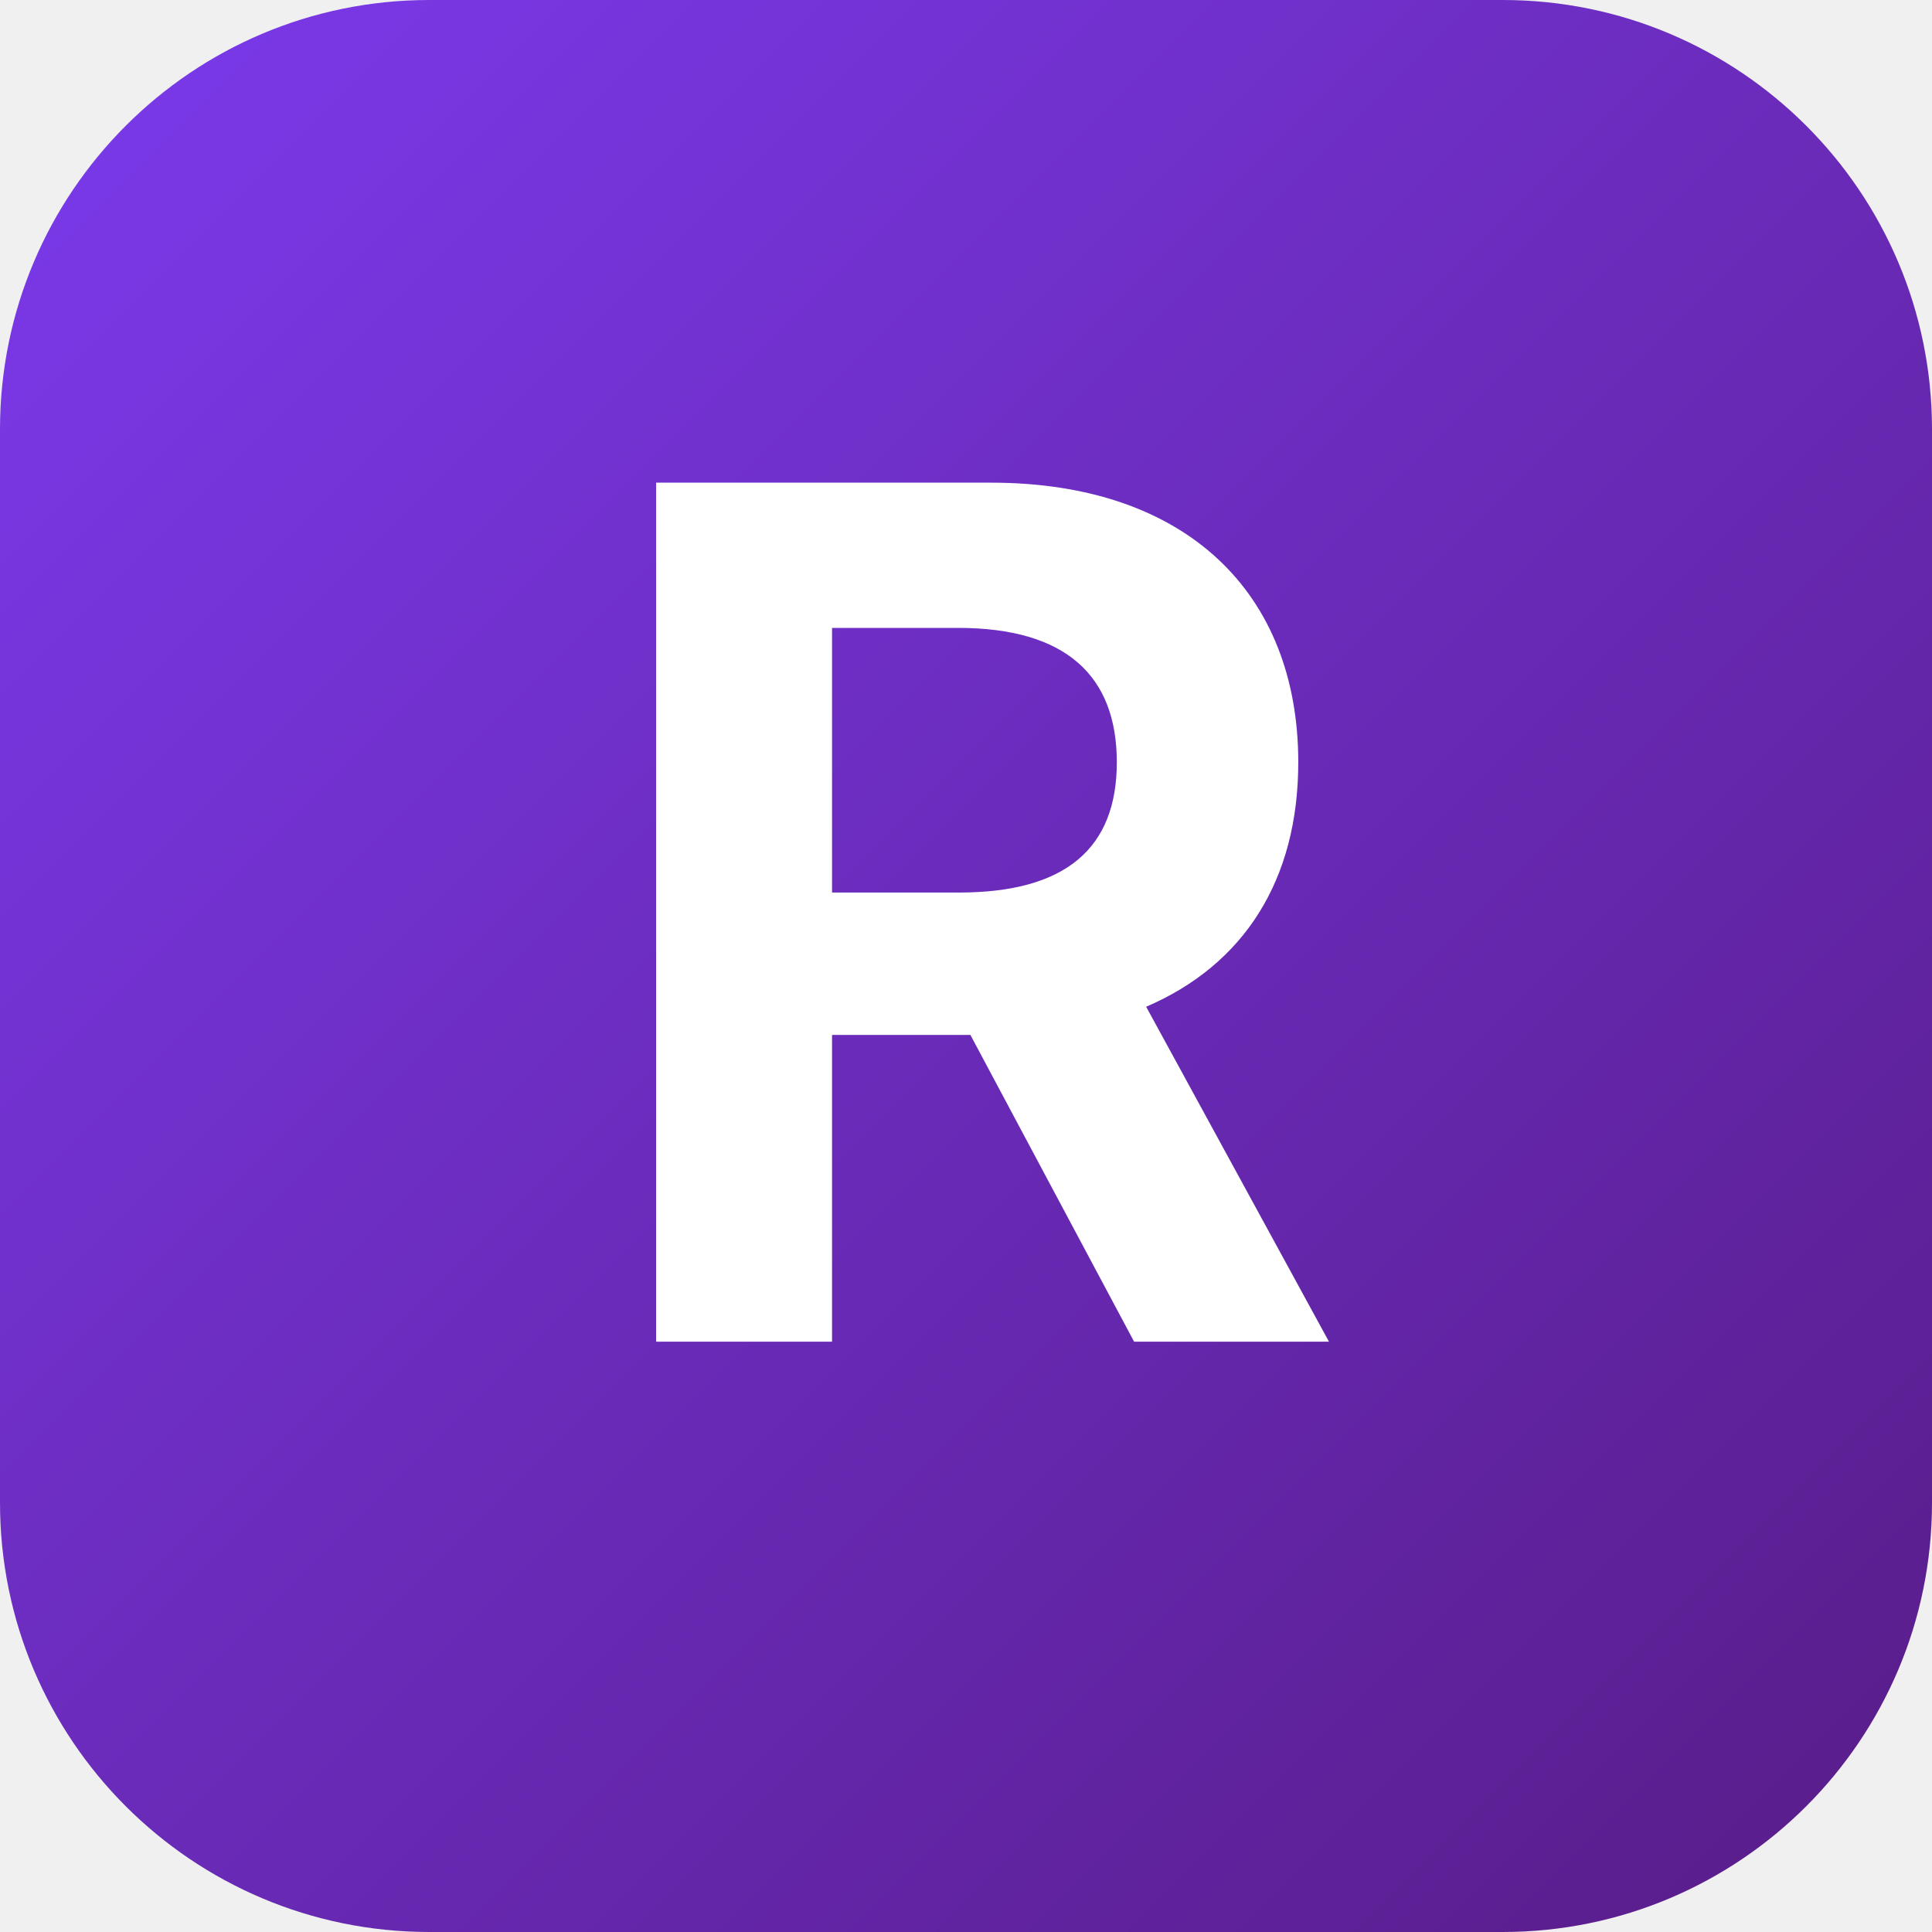
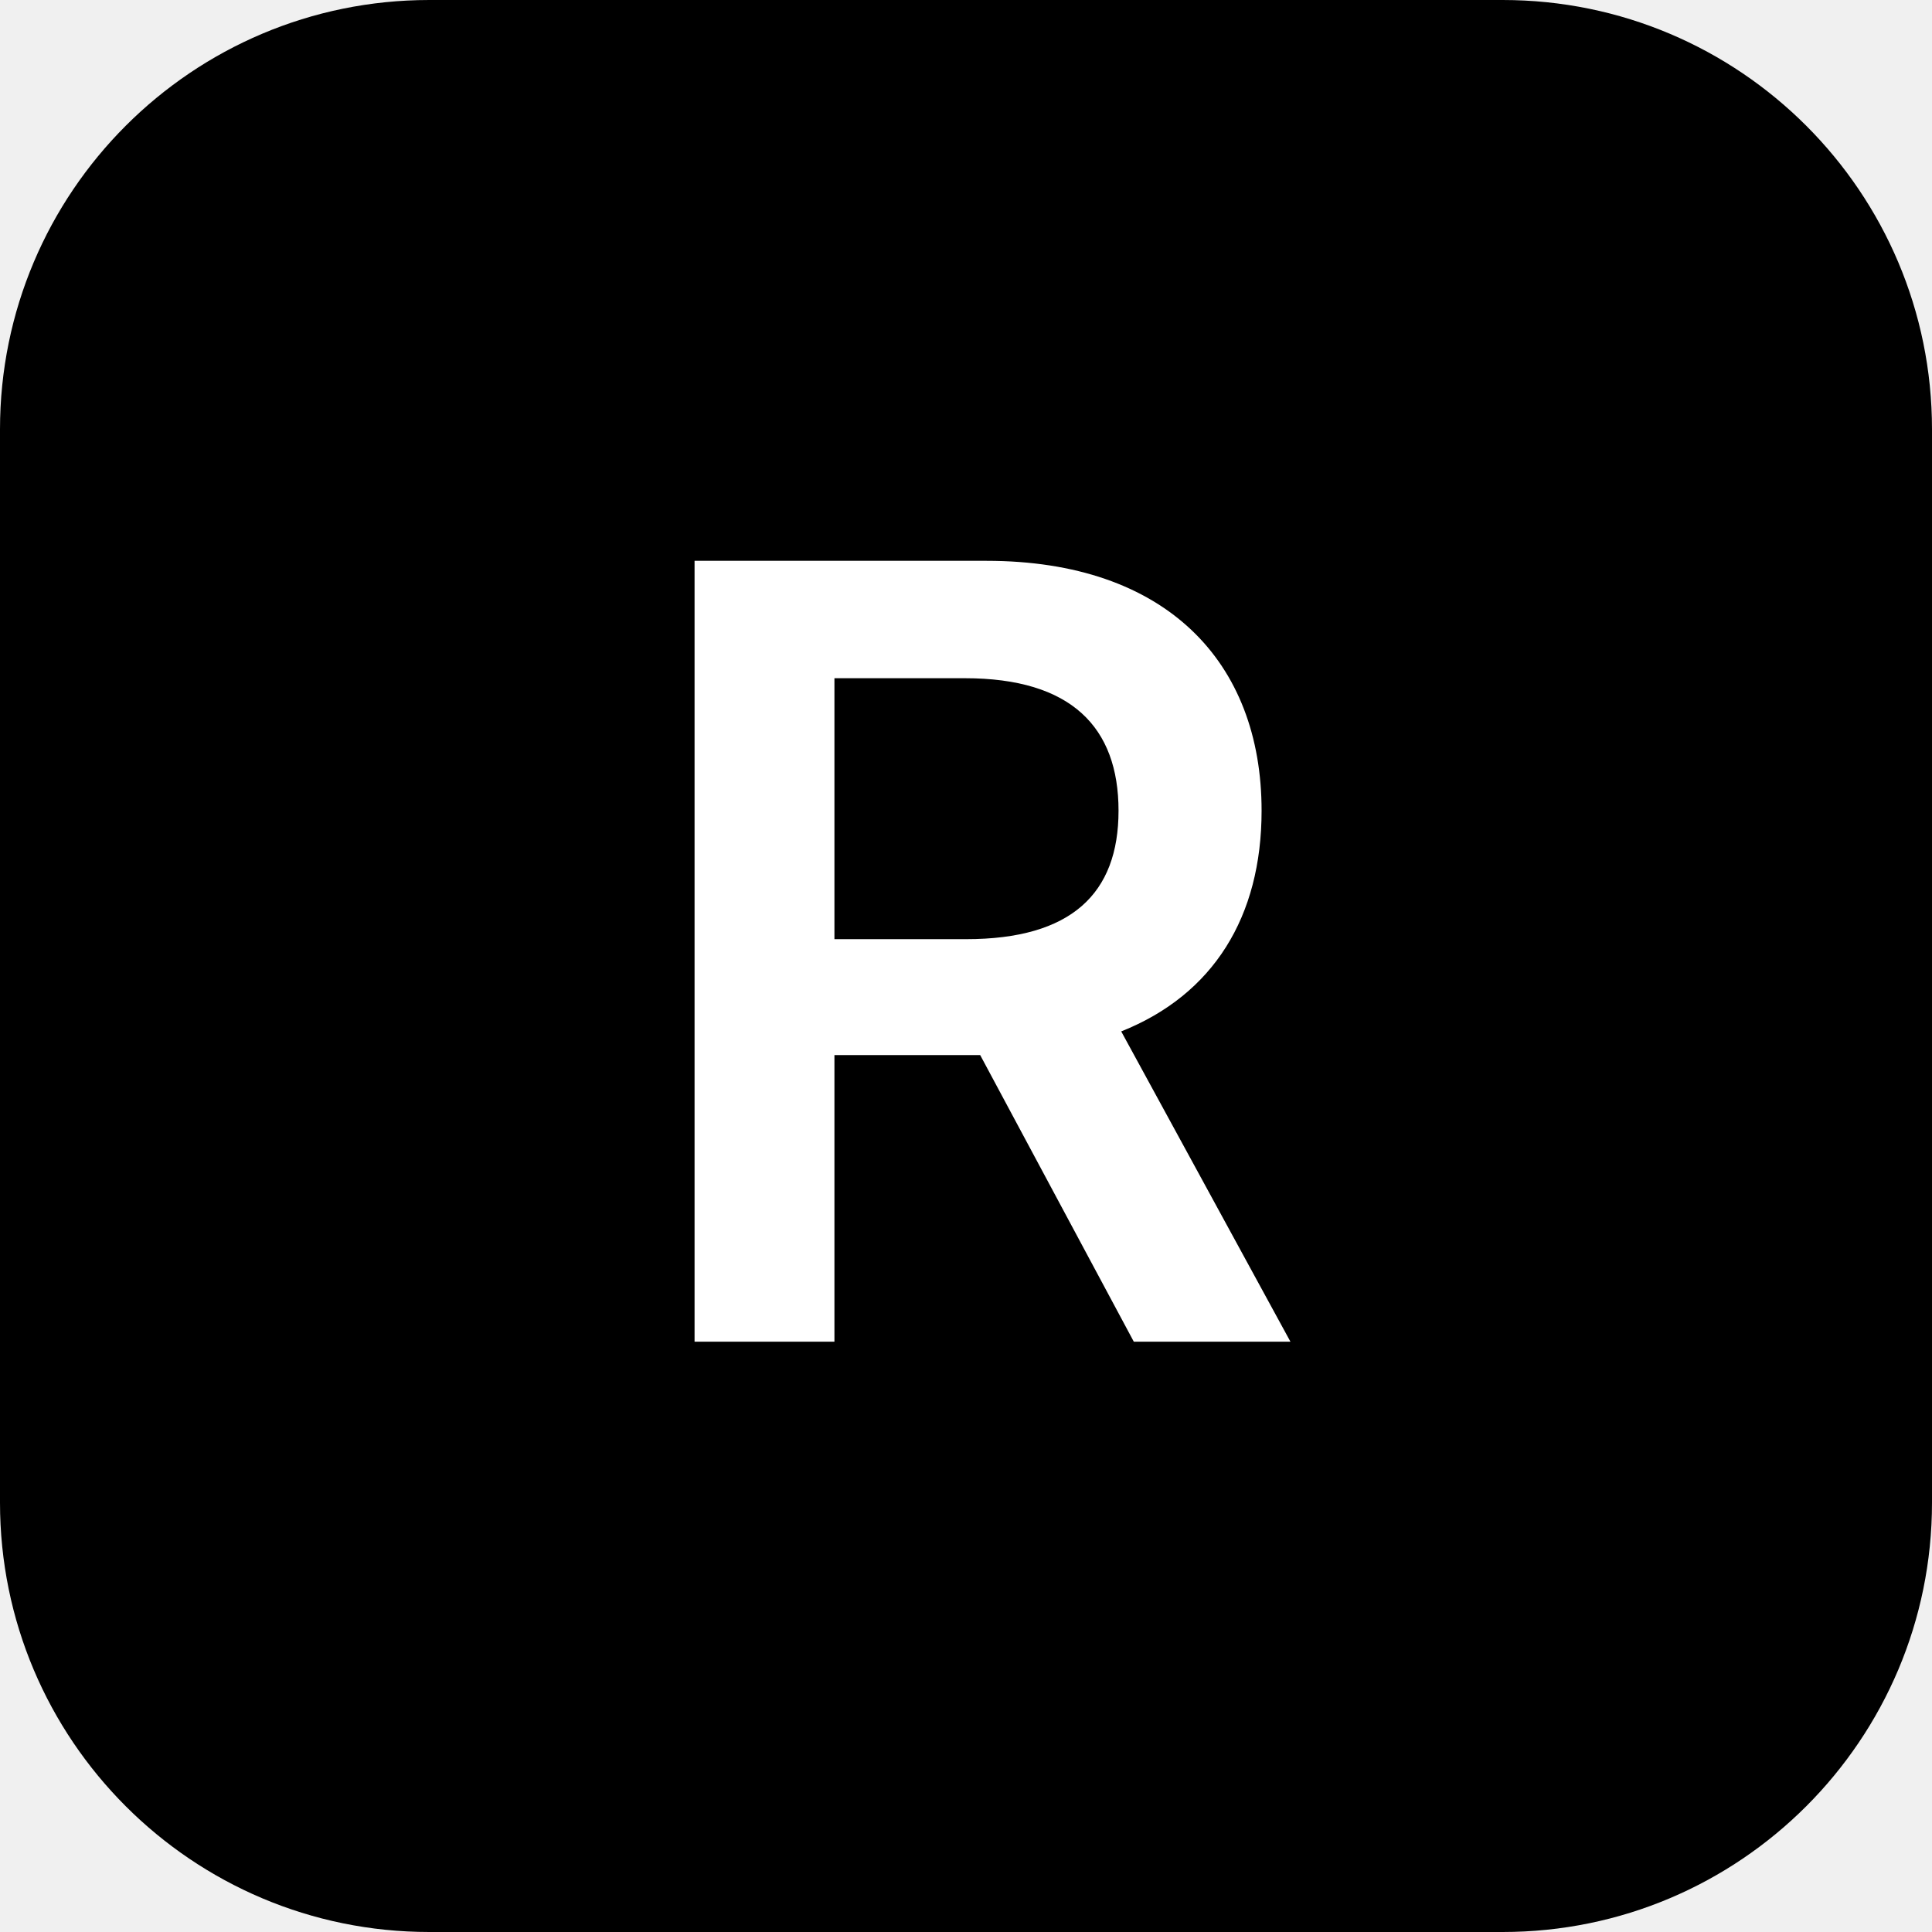
<svg xmlns="http://www.w3.org/2000/svg" viewBox="0 0 180 180">
-   <defs>
-     <linearGradient id="bg" x1="0%" y1="0%" x2="100%" y2="100%">
-       <stop offset="0%" style="stop-color:#7c3aed" />
-       <stop offset="100%" style="stop-color:#581c87" />
-     </linearGradient>
-   </defs>
-   <rect width="180" height="180" rx="40" fill="url(#bg)" />
-   <text x="90" y="125" font-family="system-ui, -apple-system, sans-serif" font-size="110" font-weight="700" fill="white" text-anchor="middle">R</text>
+   <rect width="180" height="180" rx="40" fill="#000" />
+   <text x="90" y="125" font-family="Inter, system-ui, sans-serif" font-size="100" font-weight="600" fill="#fff" text-anchor="middle">R</text>
</svg>
